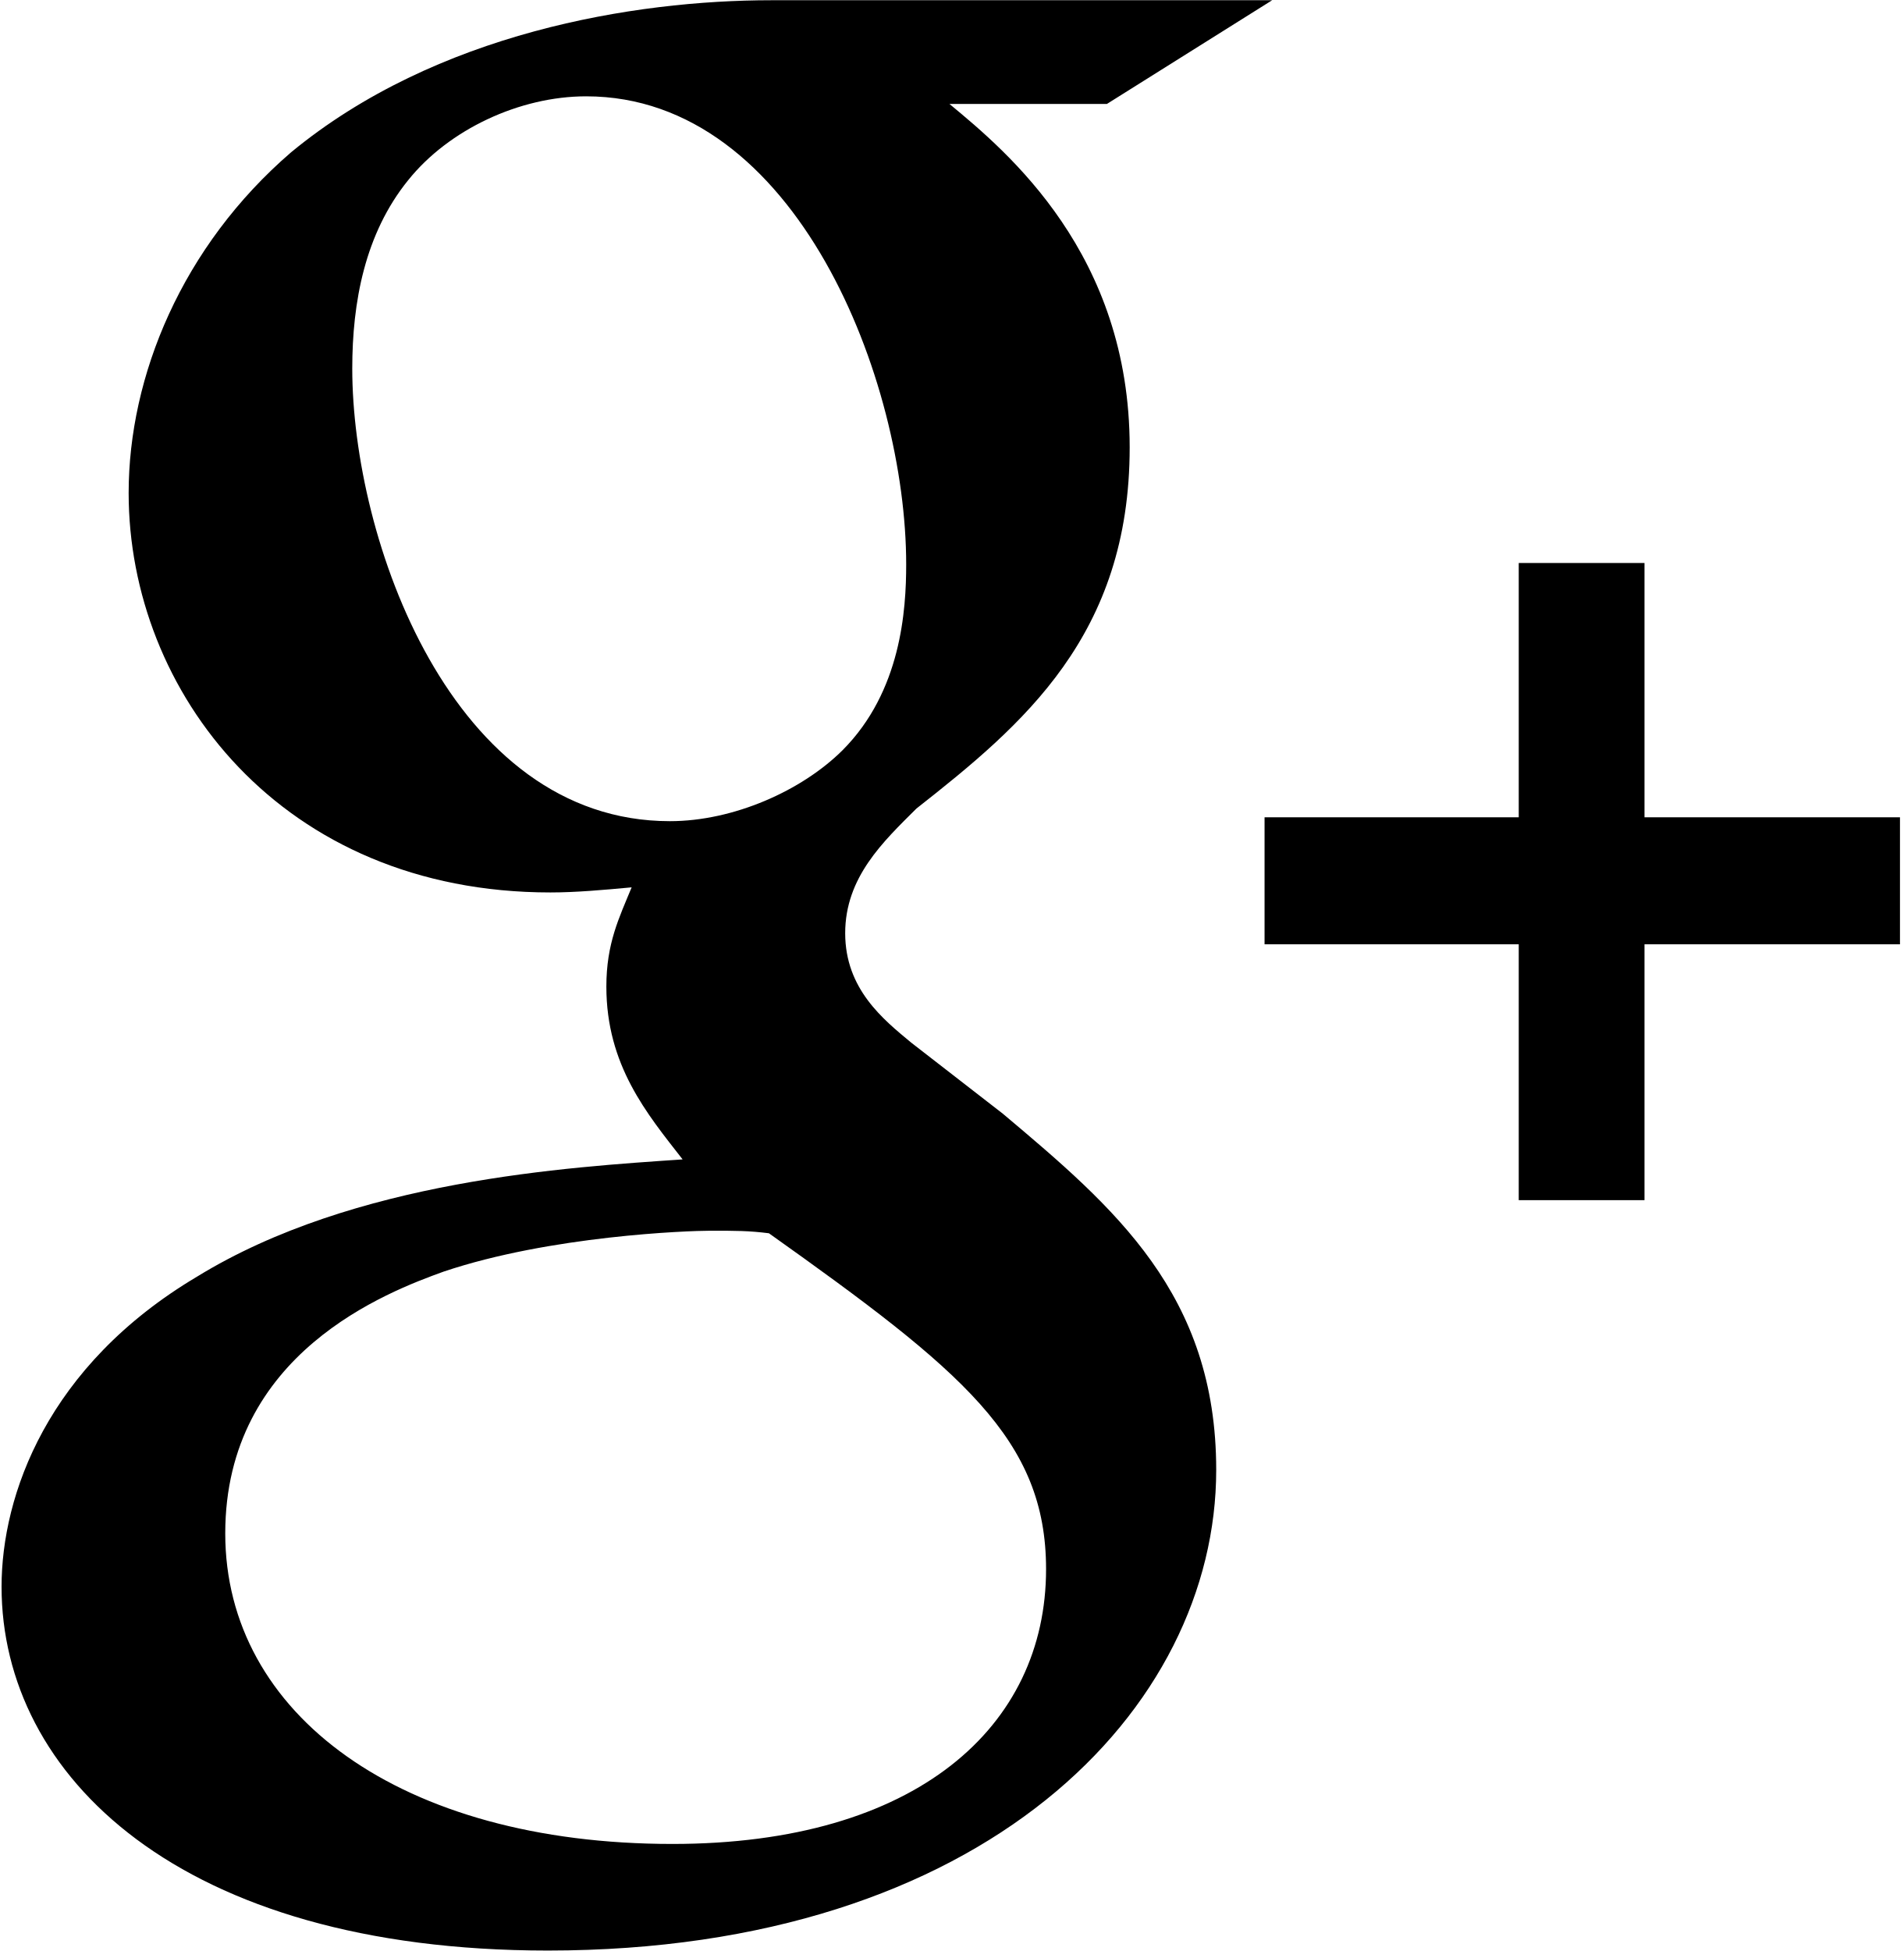
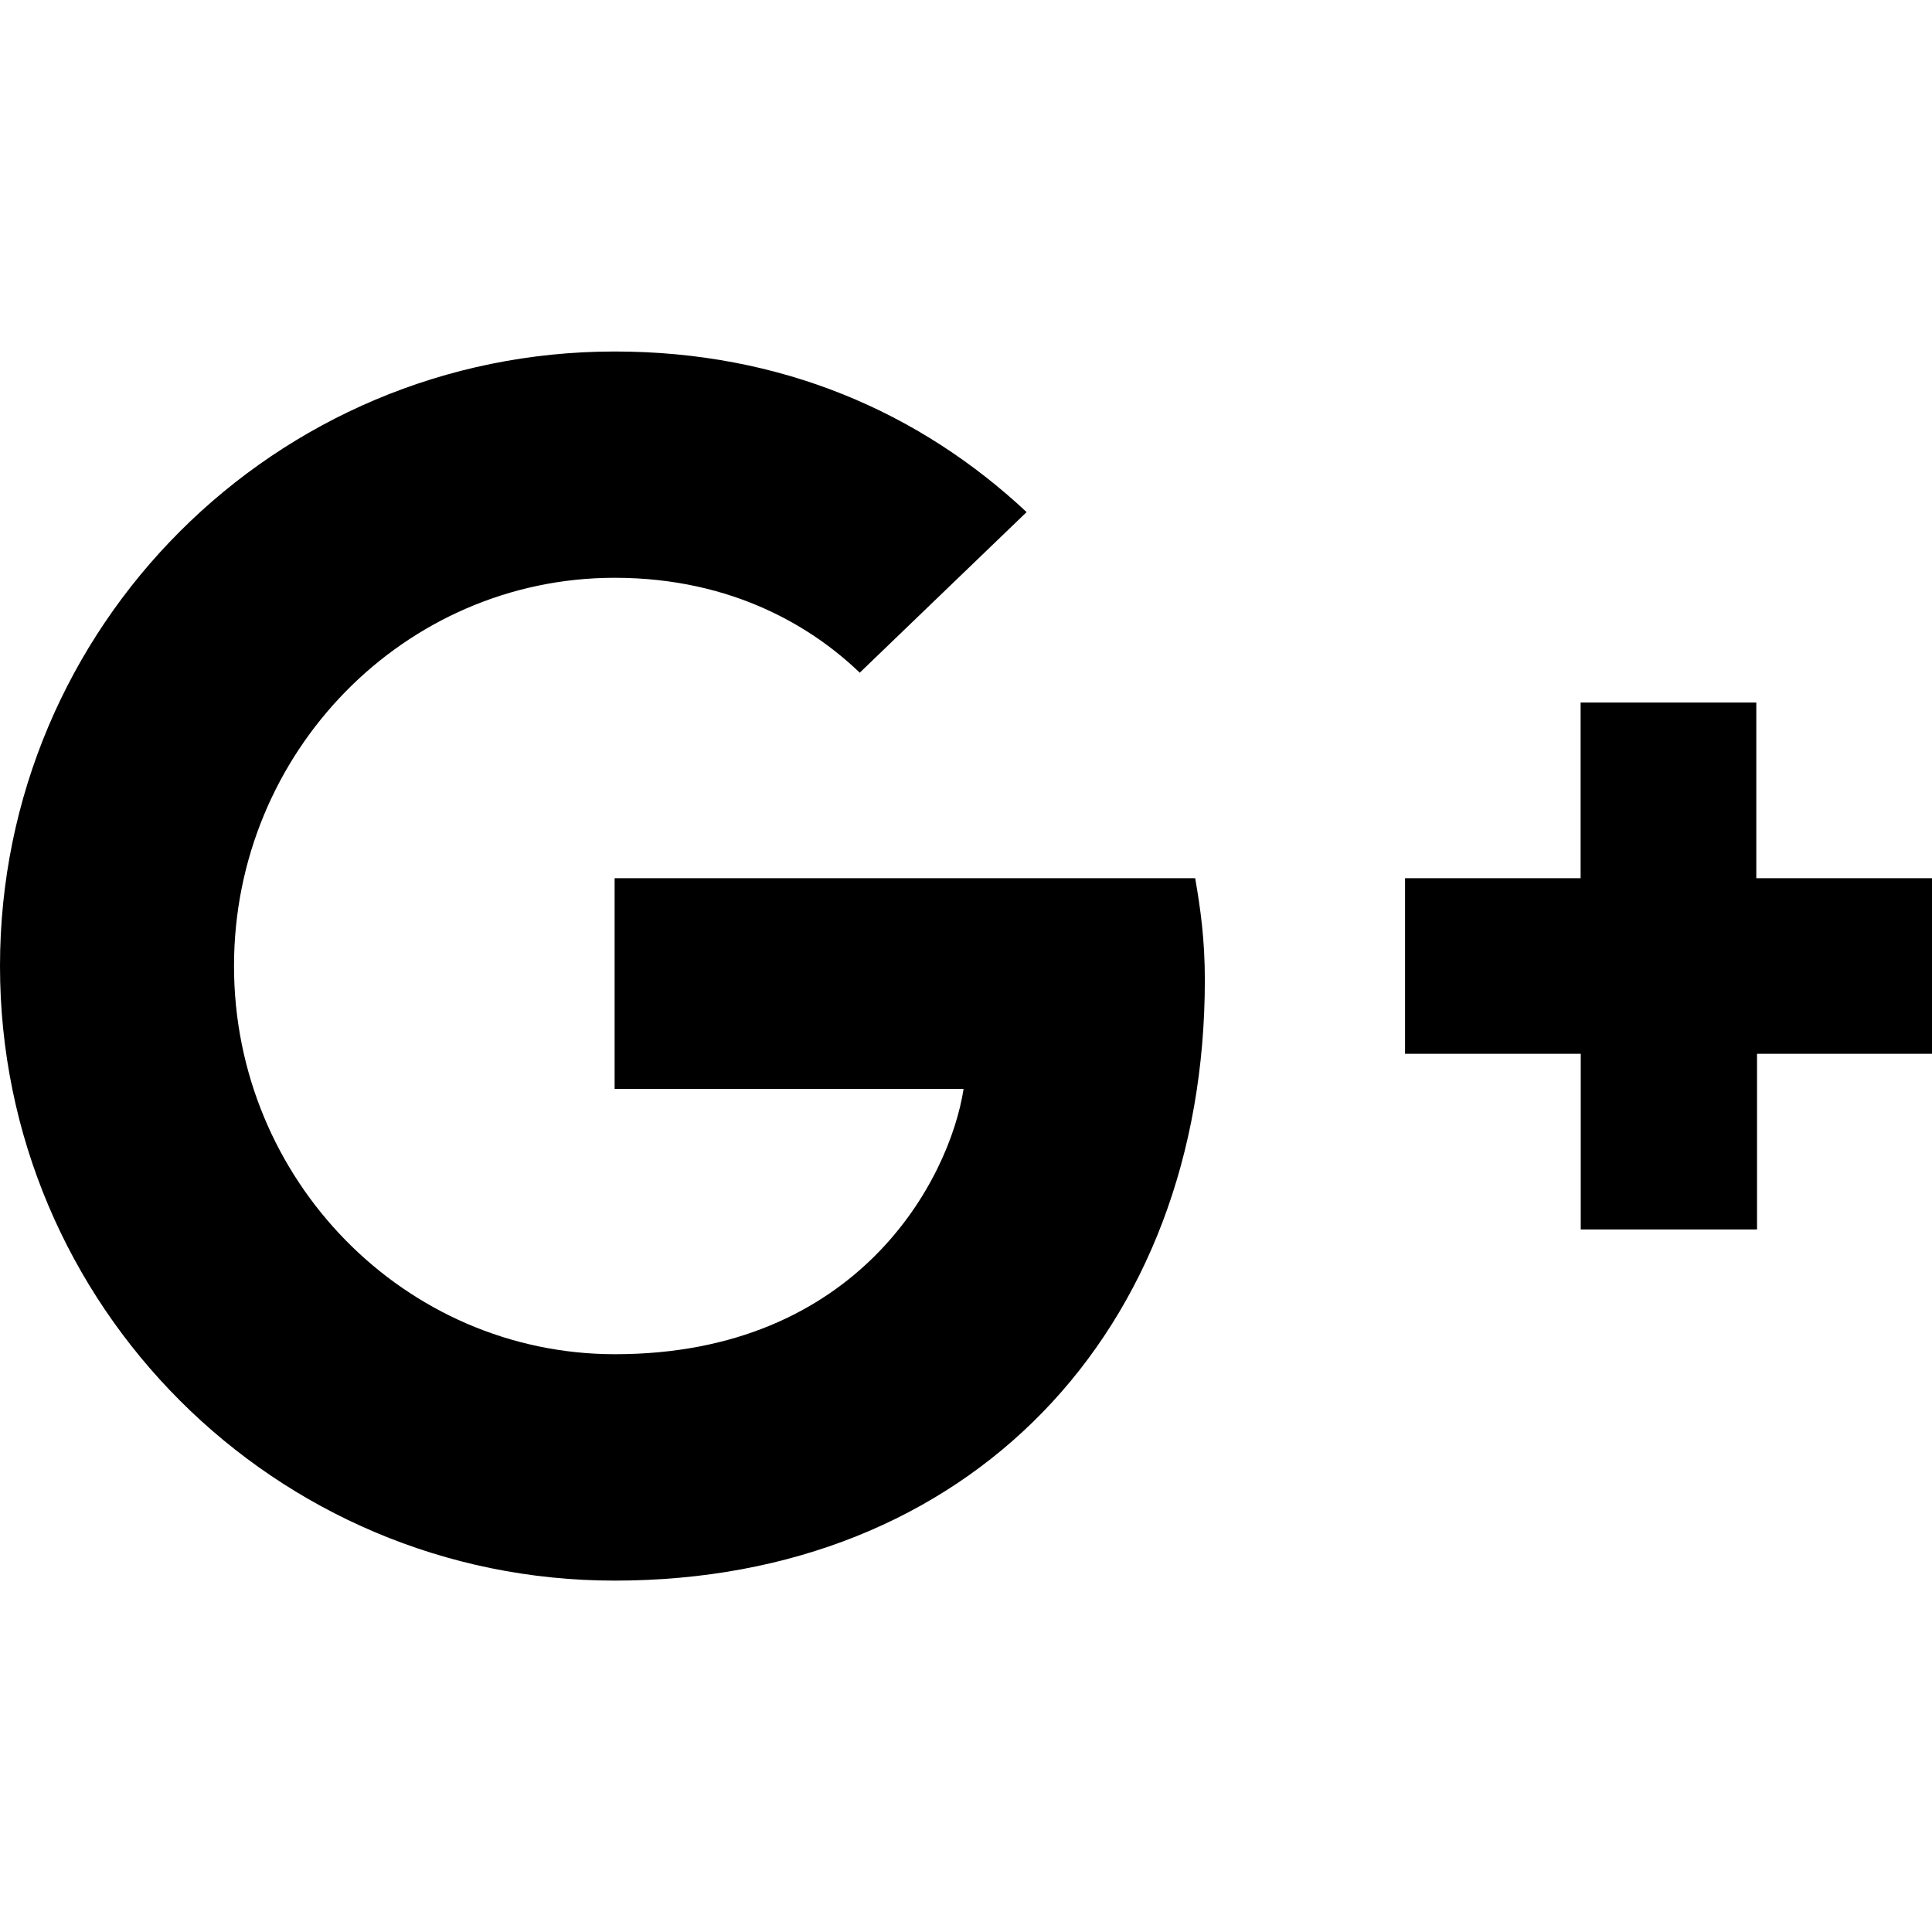
- <svg xmlns="http://www.w3.org/2000/svg" width="482px" height="494px" viewBox="0 0 482 494" version="1.1">
-   <description>Created with Sketch (http://www.bohemiancoding.com/sketch)</description>
-   <defs />
-   <g id="Page-1" stroke="none" stroke-width="1" fill="none" fill-rule="evenodd">
-     <g id="plusone" transform="translate(-5, -2)" fill="#000000">
-       <g id="Page-1">
-         <g id="Google_plus">
-           <g id="Group">
-             <g id="Shape">
-               <path d="M258.931,283.983 L235.745,266 C228.683,260.151 219.025,252.43 219.025,238.297 C219.025,224.105 228.683,215.081 237.066,206.727 C264.077,185.494 291.066,162.895 291.066,115.273 C291.066,66.302 260.212,40.541 245.426,28.32 L285.297,28.32 L327.147,2.058 L200.362,2.058 C165.573,2.058 115.439,10.279 78.735,40.541 C51.071,64.378 37.577,97.244 37.577,126.831 C37.577,177.058 76.191,227.971 144.377,227.971 C150.816,227.971 157.86,227.337 164.95,226.68 C161.766,234.419 158.547,240.86 158.547,251.797 C158.547,271.744 168.81,283.977 177.856,295.564 C148.883,297.552 94.796,300.756 54.925,325.233 C16.952,347.785 5.396,380.61 5.396,403.779 C5.396,451.465 50.402,495.884 143.725,495.884 C254.391,495.884 312.977,434.727 312.977,374.186 C312.983,329.703 287.253,307.808 258.931,283.983 C258.931,283.983 287.253,307.808 258.931,283.983 L258.931,283.983 L258.931,283.983 L258.931,283.983 L258.931,283.983 Z M174.643,209.924 C119.281,209.924 94.202,138.448 94.202,95.32 C94.202,78.529 97.387,61.192 108.337,47.651 C118.658,34.756 136.635,26.39 153.418,26.39 C206.789,26.39 234.47,98.506 234.47,144.89 C234.47,156.494 233.189,177.058 218.391,191.924 C208.04,202.238 190.722,209.924 174.643,209.924 L174.643,209.924 L174.643,209.924 L174.643,209.924 L174.643,209.924 Z M175.277,468.895 C106.433,468.895 62.039,436.006 62.039,390.273 C62.039,344.552 103.202,329.087 117.366,323.965 C144.377,314.89 179.137,313.622 184.935,313.622 C191.368,313.622 194.587,313.622 199.71,314.267 C248.651,349.052 269.893,366.39 269.893,399.32 C269.893,439.198 237.066,468.895 175.277,468.895 L175.277,468.895 L175.277,468.895 L175.277,468.895 L175.277,468.895 Z M175.277,468.895" />
-               <path d="M421.431,208.942 L421.431,144.552 L389.587,144.552 L389.587,208.942 L325.22,208.942 L325.22,241.099 L389.587,241.099 L389.587,305.884 L421.431,305.884 L421.431,241.099 L486.124,241.099 L486.124,208.942 L421.431,208.942 L421.431,208.942 L421.431,208.942 L421.431,208.942 Z M421.431,208.942" />
-             </g>
-           </g>
-         </g>
-       </g>
-     </g>
-   </g>
+ <svg xmlns="http://www.w3.org/2000/svg" viewBox="0 0 16 16" fill-rule="evenodd" clip-rule="evenodd" stroke-linejoin="round" stroke-miterlimit="1.414">
+   <path d="M5.09 7.273v1.745h2.89c-.116.75-.873 2.197-2.887 2.197-1.737 0-3.155-1.44-3.155-3.215S3.353 4.785 5.09 4.785c.99 0 1.652.422 2.03.786l1.382-1.33c-.887-.83-2.037-1.33-3.41-1.33C2.275 2.91 0 5.19 0 8s2.276 5.09 5.09 5.09c2.94 0 4.888-2.065 4.888-4.974 0-.334-.036-.59-.08-.843H5.09zm10.91 0h-1.455V5.818H13.09v1.455h-1.454v1.454h1.455v1.455h1.46V8.727H16" />
</svg>
